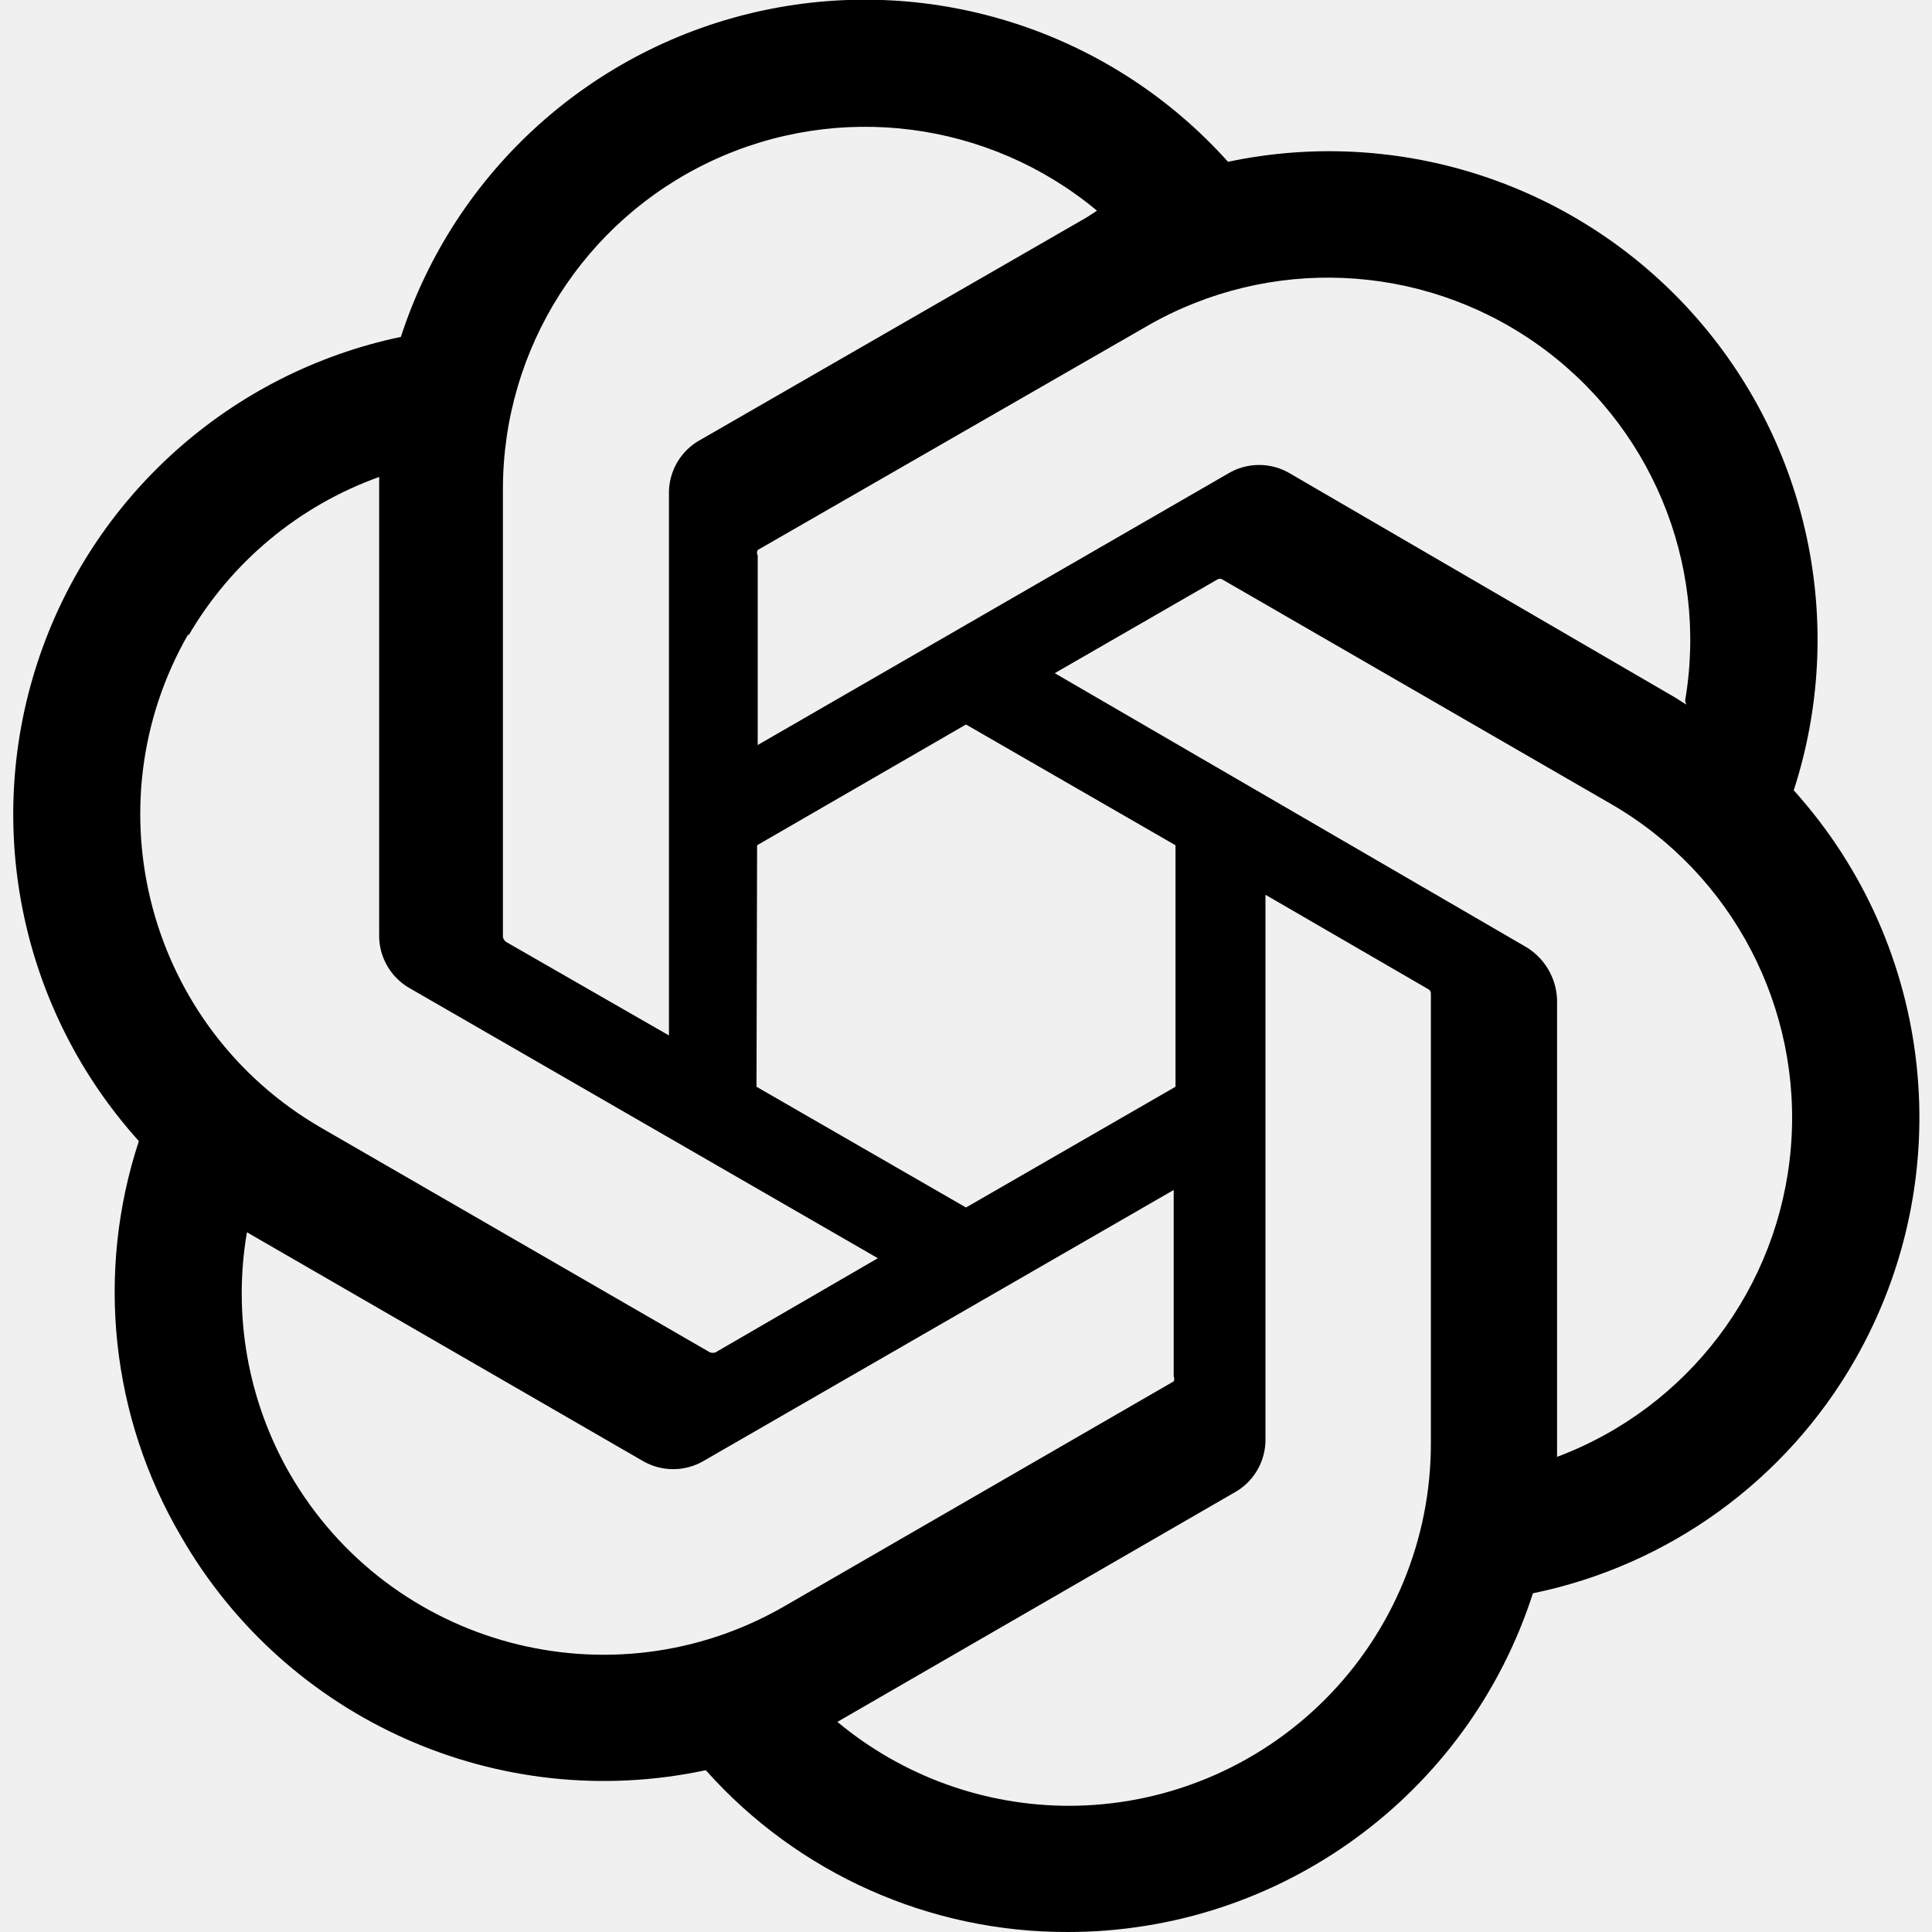
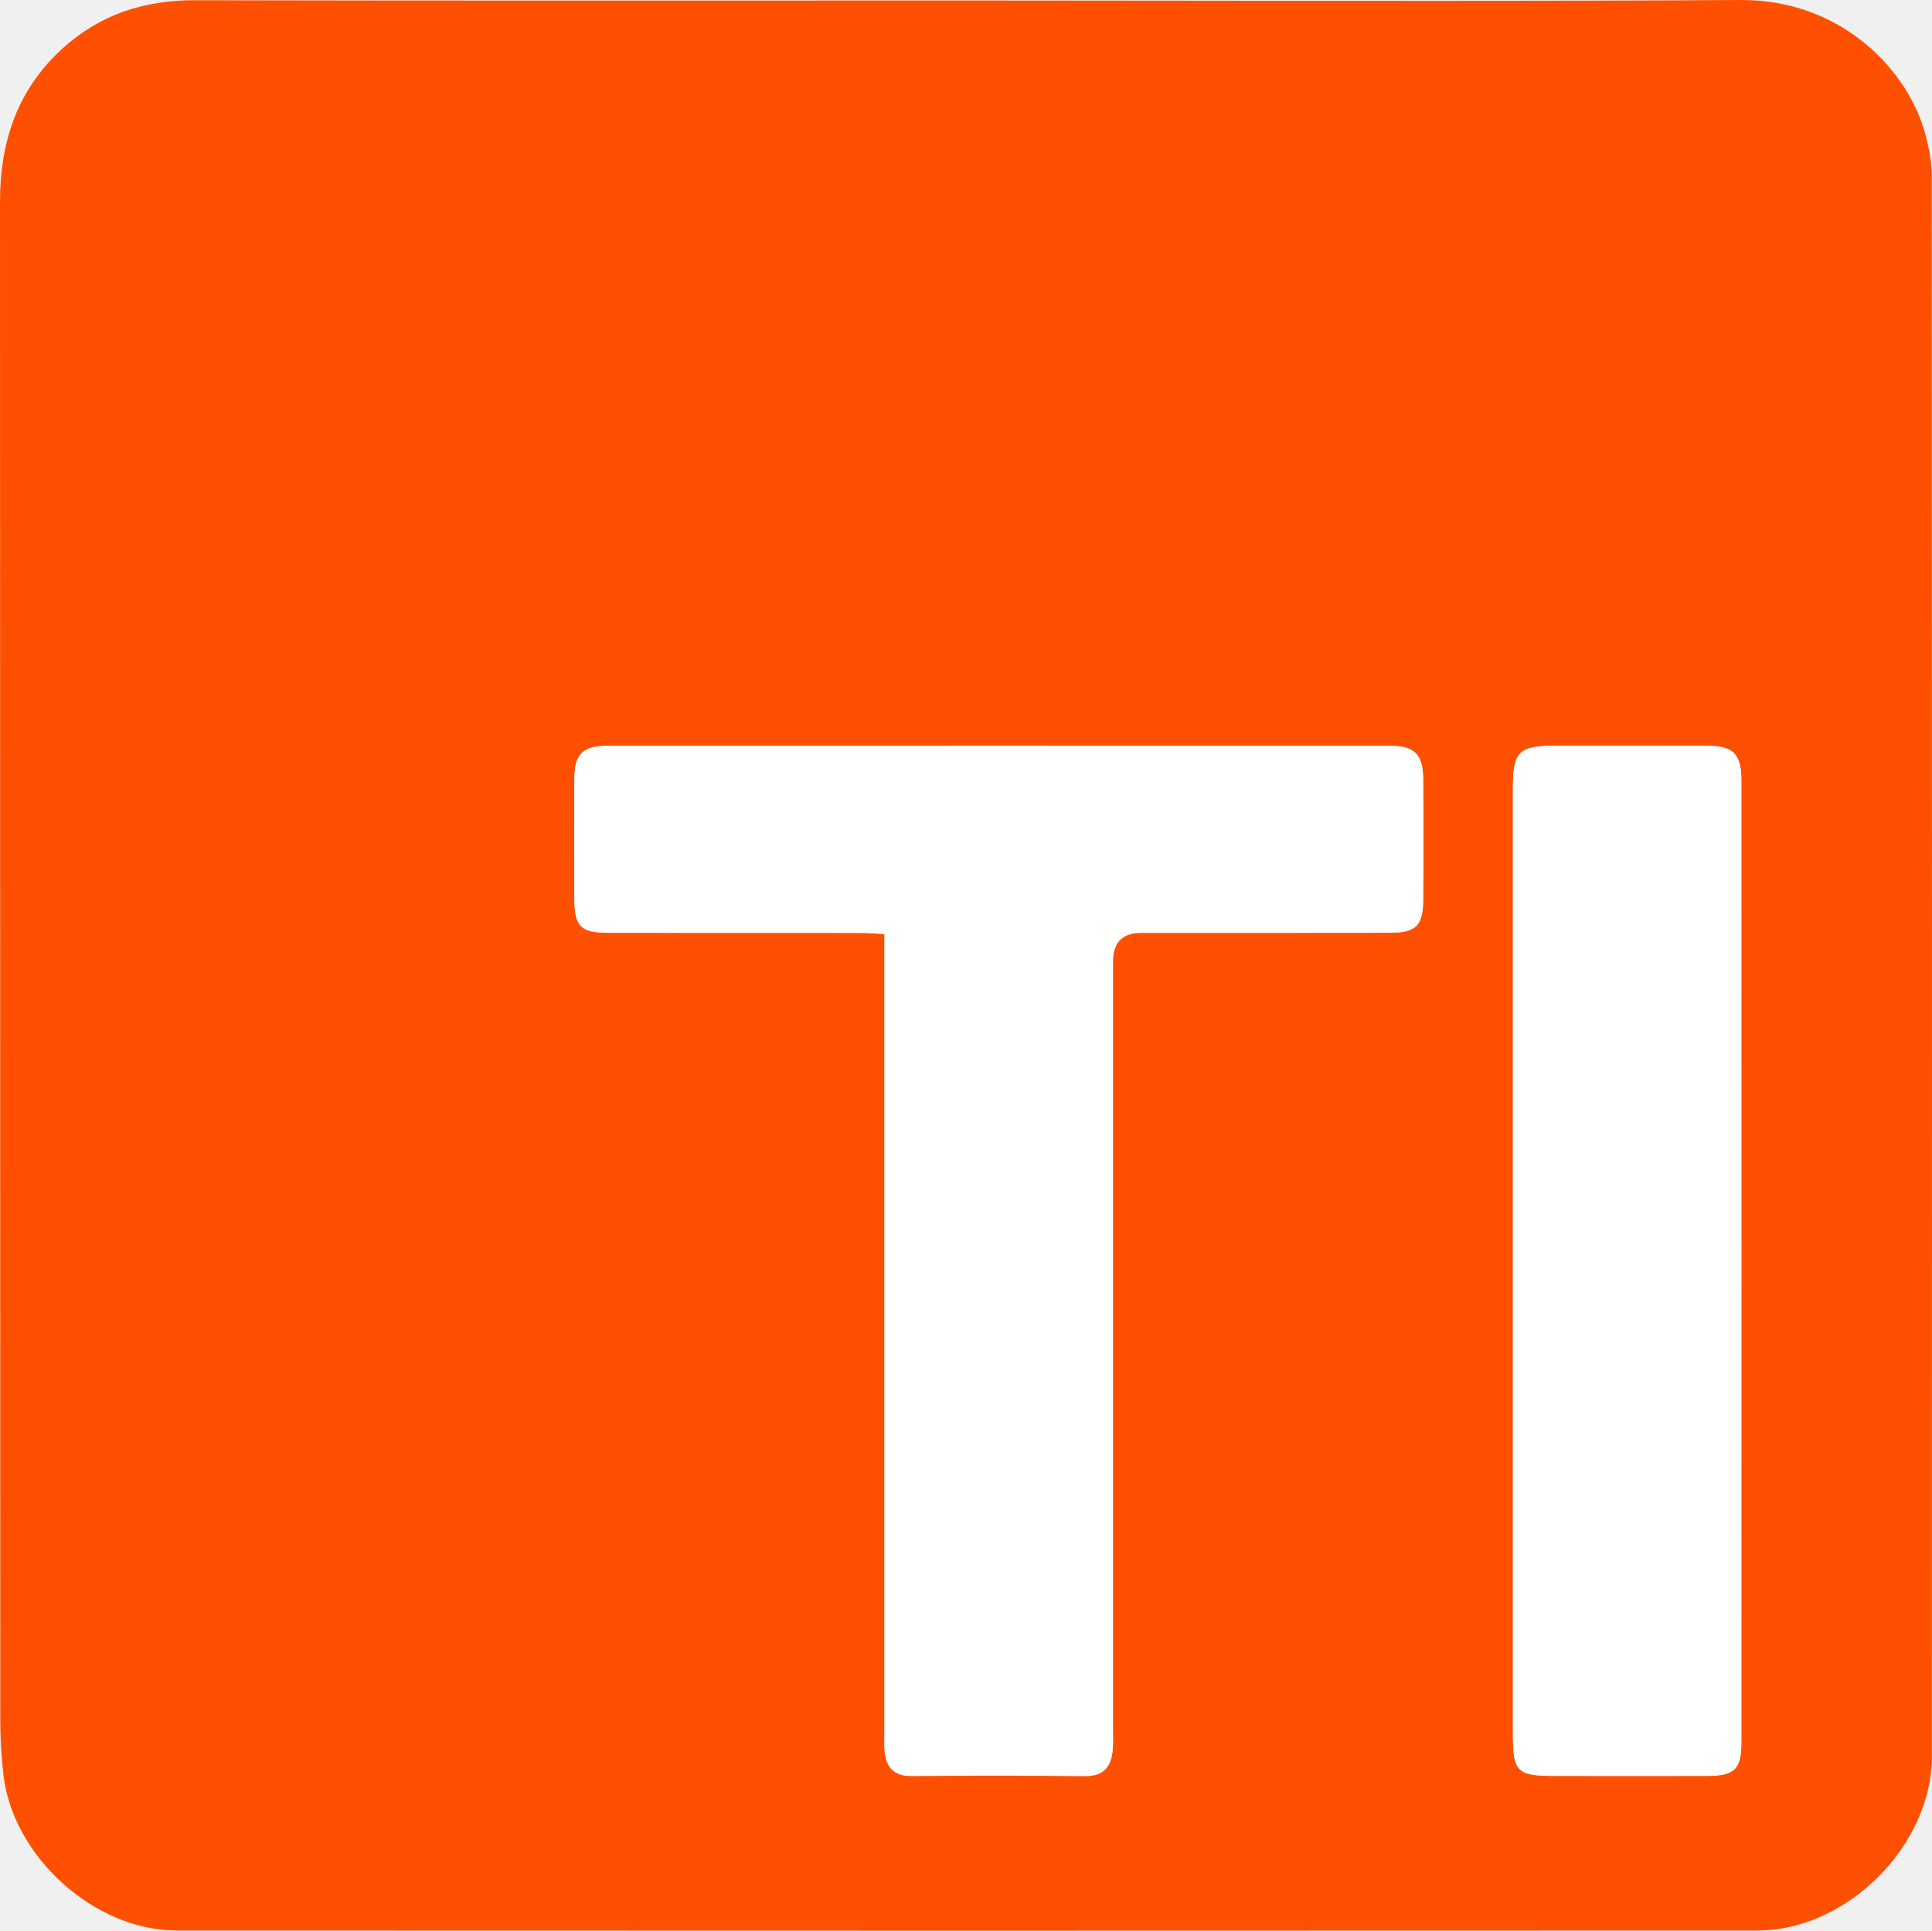
- <svg xmlns="http://www.w3.org/2000/svg" id="openai-symbol" viewBox="0 0 32 32">
-   <path d="M29.71,13.09A8.09,8.09,0,0,0,20.34,2.68a8.08,8.08,0,0,0-13.7,2.9A8.08,8.08,0,0,0,2.3,18.9,8,8,0,0,0,3,25.45a8.08,8.08,0,0,0,8.69,3.87,8,8,0,0,0,6,2.68,8.09,8.09,0,0,0,7.7-5.61,8,8,0,0,0,5.33-3.86A8.09,8.09,0,0,0,29.71,13.09Zm-12,16.82a6,6,0,0,1-3.84-1.39l.19-.11,6.37-3.68a1,1,0,0,0,.53-.91v-9l2.69,1.56a.08.08,0,0,1,.05.07v7.44A6,6,0,0,1,17.68,29.91ZM4.8,24.41a6,6,0,0,1-.71-4l.19.11,6.37,3.68a1,1,0,0,0,1,0l7.79-4.49V22.8a.09.09,0,0,1,0,.08L13,26.6A6,6,0,0,1,4.8,24.41ZM3.12,10.53A6,6,0,0,1,6.28,7.9v7.57a1,1,0,0,0,.51.9l7.75,4.47L11.85,22.4a.14.14,0,0,1-.09,0L5.32,18.68a6,6,0,0,1-2.2-8.18Zm22.13,5.14-7.78-4.52L20.16,9.6a.08.08,0,0,1,.09,0l6.44,3.72a6,6,0,0,1-.9,10.81V16.56A1.06,1.06,0,0,0,25.25,15.67Zm2.68-4-.19-.12-6.36-3.7a1,1,0,0,0-1.05,0l-7.78,4.49V9.2a.09.09,0,0,1,0-.09L19,5.4a6,6,0,0,1,8.91,6.21ZM11.08,17.15,8.38,15.6a.14.14,0,0,1-.05-.08V8.1a6,6,0,0,1,9.84-4.61L18,3.6,11.61,7.28a1,1,0,0,0-.53.91ZM12.54,14,16,12l3.47,2v4L16,20l-3.47-2Z" />
+ <svg xmlns="http://www.w3.org/2000/svg" id="Layer_2" data-name="Layer 2" viewBox="0 0 491.41 491.13">
+   <defs>
+     <style>
+       .cls-1 {
+         fill: none;
+       }
+ 
+       .cls-2 {
+         fill: #fff;
+       }
+ 
+       .cls-3 {
+         fill: #ff5001;
+       }
+     </style>
+   </defs>
+   <g id="Layer_1-2" data-name="Layer 1">
+     <g>
+       <path class="cls-1" d="M384.81,200.45c0,40.06,0,80.12,0,120.18v28.92c0-9.64,0-19.28,0-28.92,0-40.06,0-80.12,0-120.18Z" />
+       <path class="cls-3" d="M489.79,34.43C485.48,17.87,468.34-.16,442.72,0c-49.14,.3-98.28,.23-147.43,.17-16.38-.02-32.76-.04-49.14-.04-32.76,0-65.52,.02-98.29,.02s-65.52-.02-98.29-.09c-12.73-.03-23.89,3.52-33.37,12C4.53,22.51,0,35.88,0,51.28,.06,180,.03,308.72,.07,437.44c0,4.64,.28,9.31,.79,13.93,2.31,20.85,23.1,39.71,44.08,39.72,134.04,.06,268.08,.06,402.12,0,22.71-.01,44.31-21.63,44.32-44.27,.05-134.04,.04-268.08-.04-402.12,0-3.43-.68-6.93-1.54-10.27Zm-127.81,194.65c-.05,6.41-1.89,8.17-8.42,8.19-21.12,.04-42.23,.01-63.35,.02q-7.12,0-7.13,7.36c0,65.17,0,130.35,0,195.52,0,1.83,.1,3.68-.12,5.48-.49,3.99-2.48,6.18-6.89,6.14-14.8-.13-29.59-.1-44.39-.03-4.41,.02-6.32-2.32-6.66-6.36-.13-1.49-.04-2.99-.04-4.49,0-65.51,0-131.01,0-196.52v-6.8c-2.42-.12-4.37-.29-6.32-.29-21.28-.02-42.56,0-63.84-.02-7.19-.01-8.7-1.58-8.72-8.82-.02-10.14-.04-20.28,.01-30.43,.03-6.23,2.12-8.3,8.45-8.3,66.34-.02,132.68-.02,199.02,0,6.21,0,8.36,2.14,8.41,8.43,.09,10.31,.08,20.62,0,30.92Zm72.35,222.66c-12.8,.02-25.6,0-38.4,0-10.36,0-11.12-.79-11.12-11.44,0-30.25,0-60.5,0-90.76v-28.92c0-40.06,0-80.12,0-120.18,0-9.21,1.53-10.74,10.62-10.74,12.97,0,25.93-.03,38.9,.01,6.51,.02,8.58,2.1,8.58,8.71,.02,81.61,.02,163.23,0,244.84,0,6.77-1.75,8.44-8.58,8.46Z" />
+       <path class="cls-2" d="M353.57,189.73c-66.34-.02-132.68-.02-199.02,0-6.33,0-8.41,2.07-8.45,8.3-.06,10.14-.03,20.28-.01,30.43,.02,7.24,1.53,8.81,8.72,8.82,21.28,.03,42.56,0,63.84,.02,1.95,0,3.9,.18,6.32,.29v6.8c0,65.51,0,131.01,0,196.52,0,1.5-.09,3,.04,4.49,.35,4.04,2.25,6.38,6.66,6.36,14.8-.07,29.6-.1,44.39,.03,4.41,.04,6.4-2.15,6.89-6.14,.22-1.8,.12-3.65,.12-5.48,0-65.17,0-130.35,0-195.52q0-7.36,7.13-7.36c21.12,0,42.23,.02,63.35-.02,6.53-.01,8.37-1.78,8.42-8.19,.08-10.31,.08-20.62,0-30.92-.05-6.29-2.2-8.42-8.41-8.43Z" />
+       <path class="cls-2" d="M434.33,189.73c-12.97-.04-25.93-.02-38.9-.01-9.09,0-10.62,1.53-10.62,10.74,0,40.06,0,80.12,0,120.18,0,9.64,0,19.28,0,28.92,0,30.25,0,60.5,0,90.76,0,10.65,.77,11.44,11.12,11.44,12.8,0,25.6,.02,38.4,0,6.83-.01,8.58-1.69,8.58-8.46,.02-81.61,.02-163.23,0-244.84,0-6.62-2.07-8.69-8.58-8.71Z" />
+     </g>
+   </g>
</svg>
